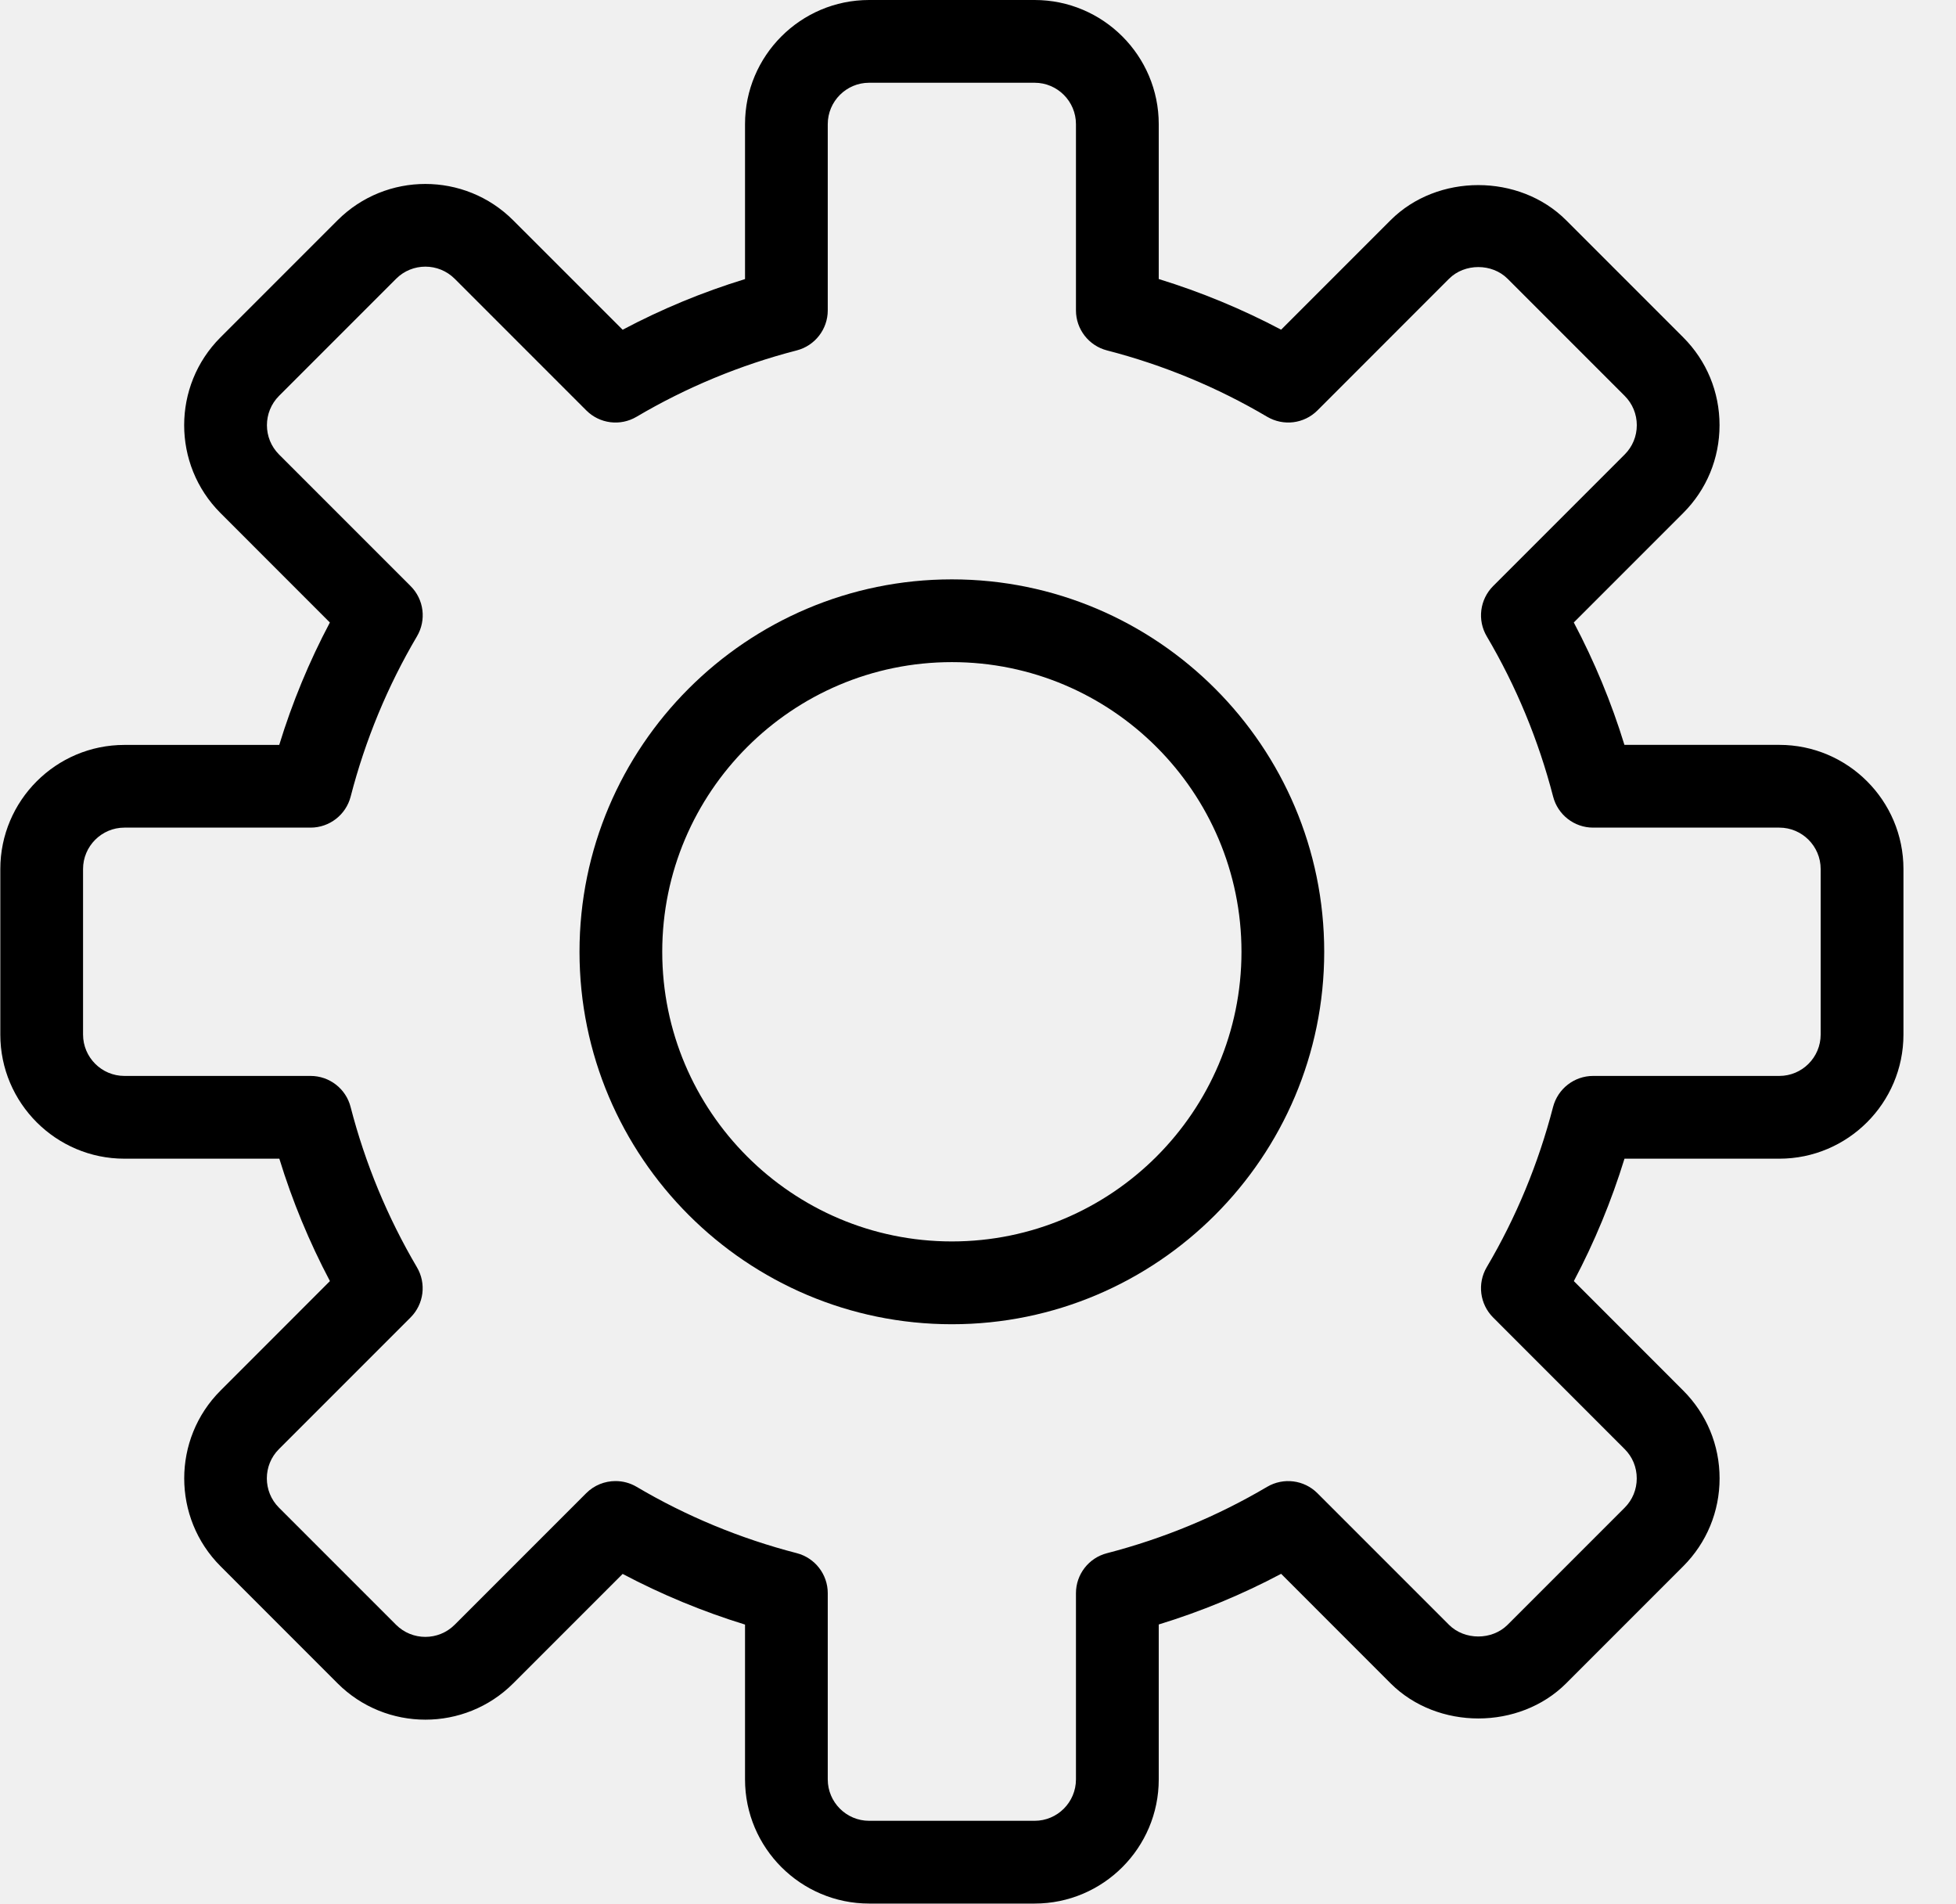
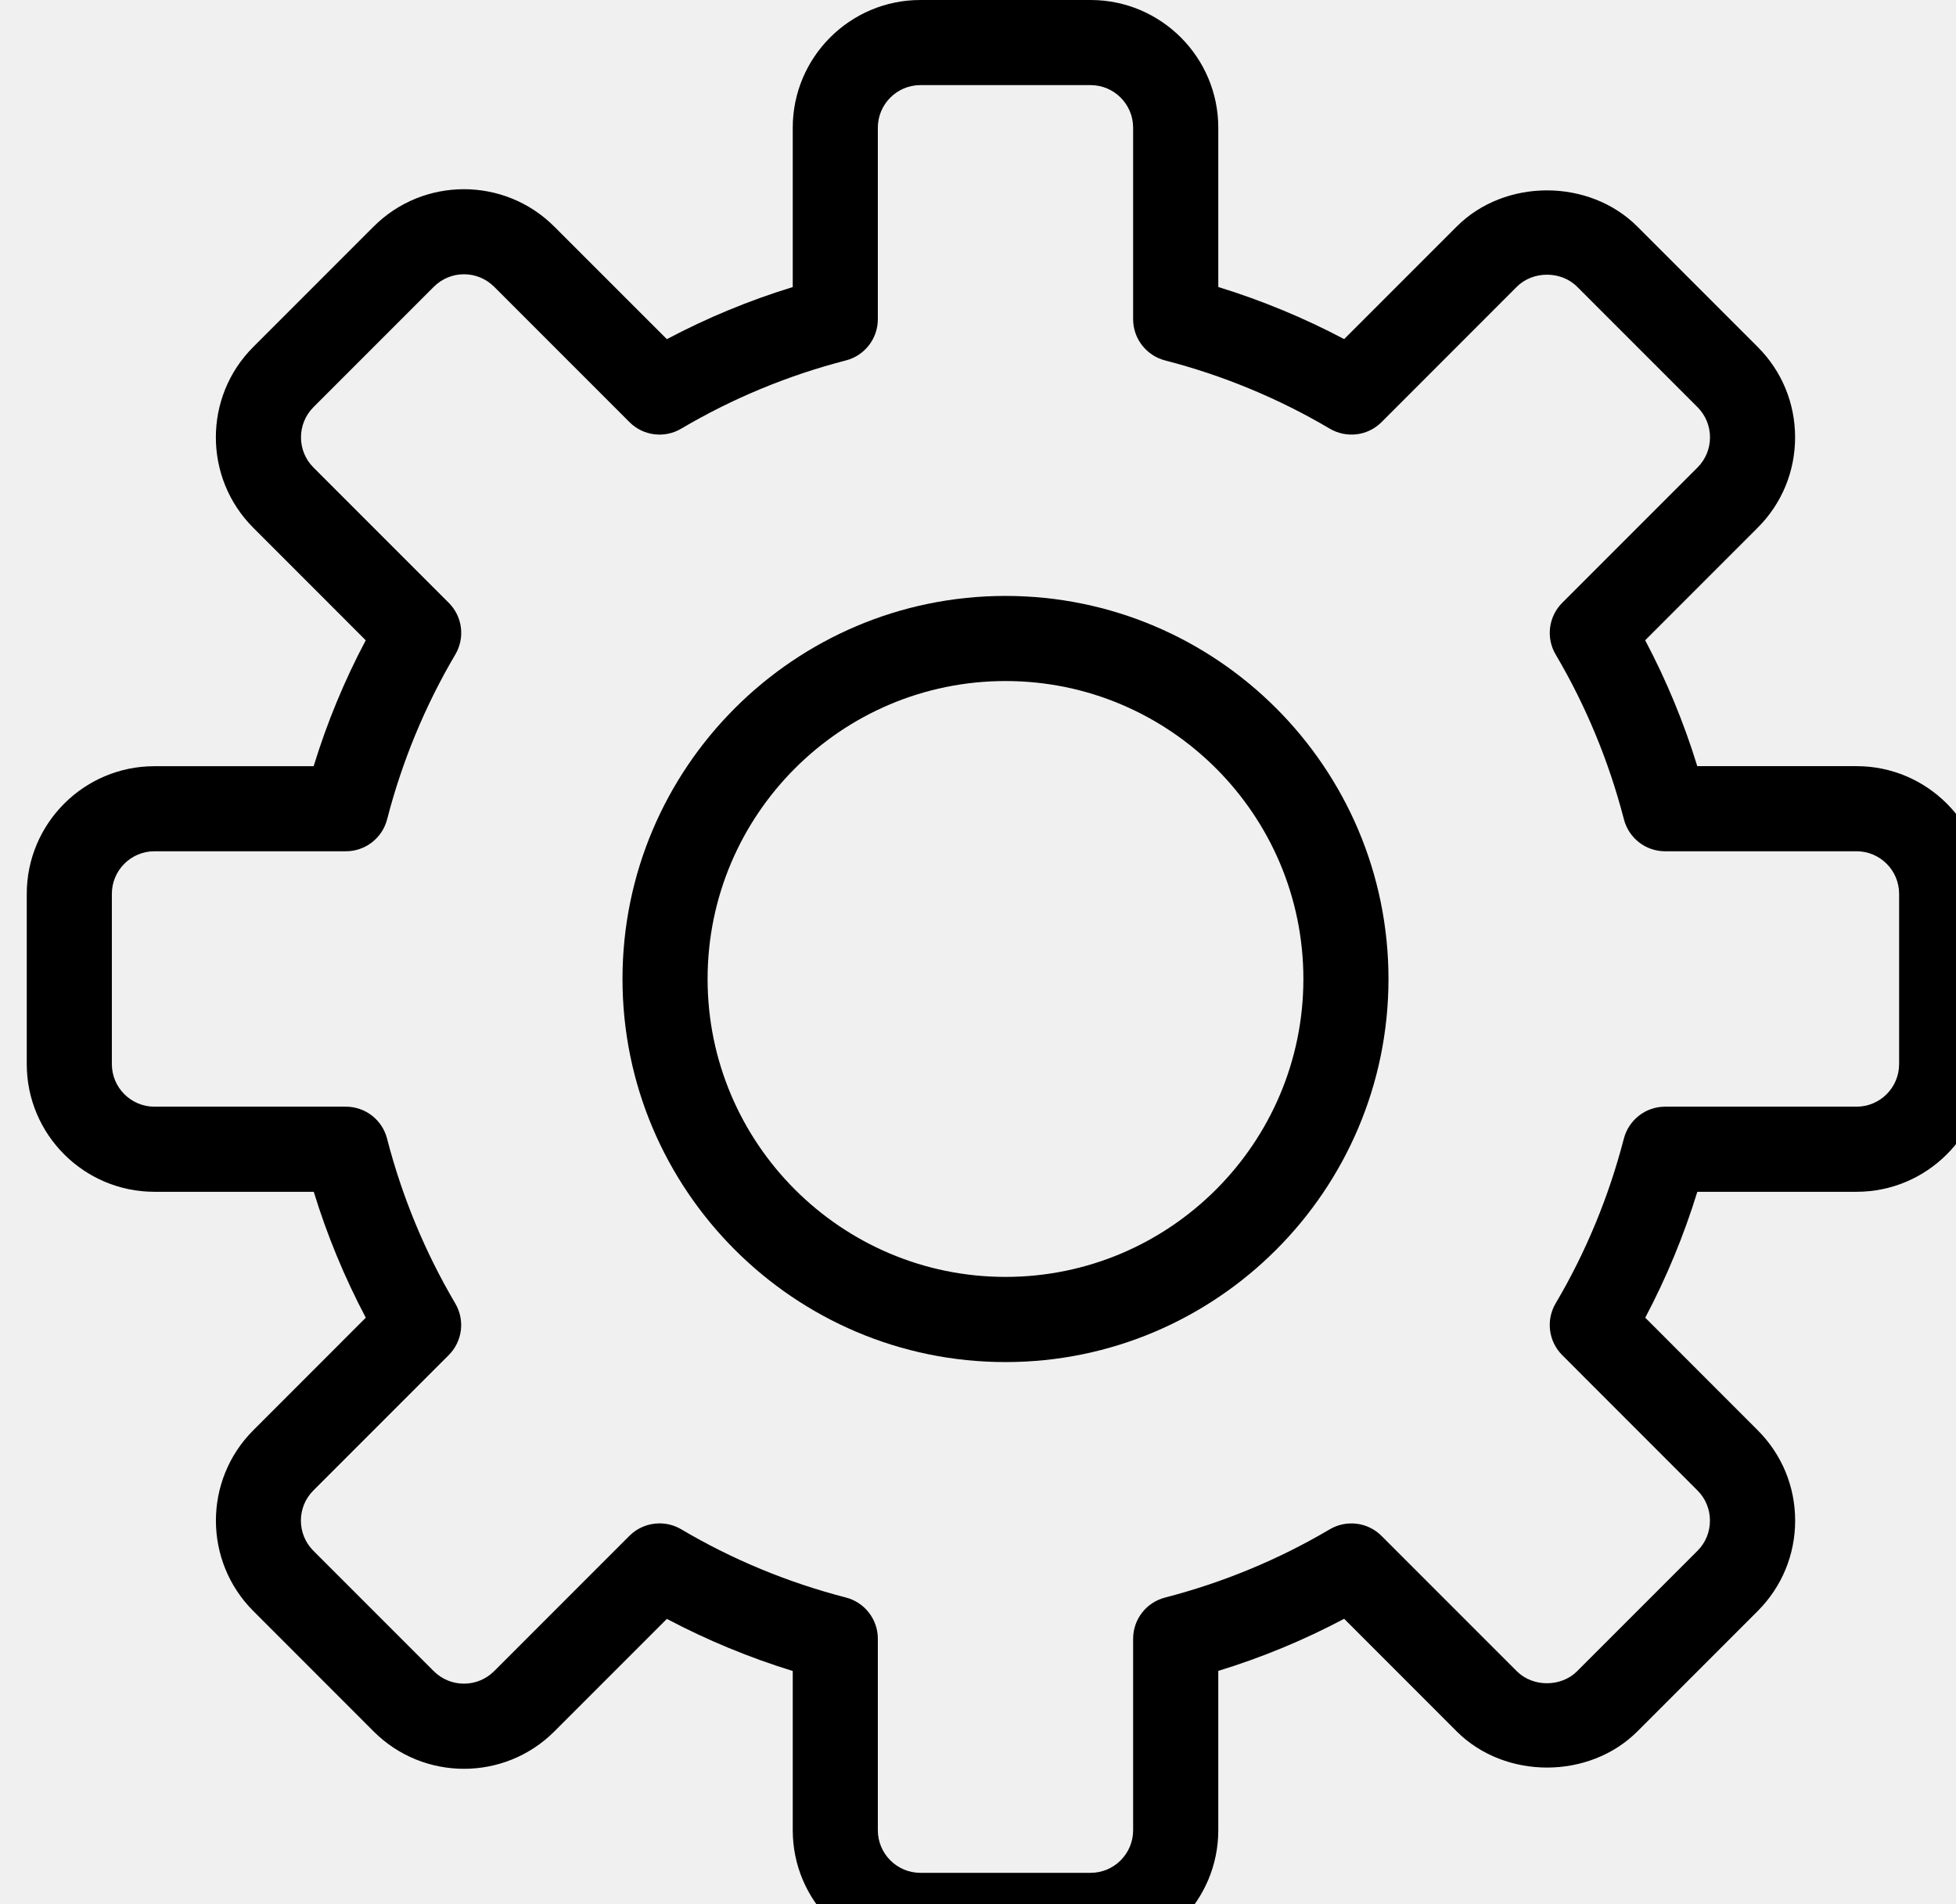
- <svg xmlns="http://www.w3.org/2000/svg" width="37" height="36" viewBox="0 0 37 36" fill="none">
+ <svg xmlns="http://www.w3.org/2000/svg" width="37" height="36" viewBox="0 0 35 35" fill="none">
  <g clip-path="url(#clip0)">
-     <path d="M33.658 14.087H30.728C30.482 13.285 30.16 12.51 29.77 11.772L31.84 9.702C32.283 9.259 32.527 8.669 32.527 8.041C32.527 7.413 32.283 6.823 31.84 6.38L29.625 4.165C28.74 3.28 27.19 3.278 26.304 4.165L24.234 6.235C23.496 5.845 22.721 5.524 21.919 5.277V2.348C21.919 1.053 20.865 0 19.571 0H16.44C15.146 0 14.093 1.053 14.093 2.348V5.278C13.29 5.524 12.516 5.845 11.778 6.236L9.707 4.166C8.791 3.25 7.301 3.25 6.385 4.166L4.17 6.381C3.255 7.296 3.255 8.786 4.17 9.702L6.24 11.773C5.849 12.51 5.528 13.286 5.282 14.088H2.353C1.059 14.088 0.006 15.141 0.006 16.436V19.566C0.006 20.86 1.059 21.913 2.353 21.913H5.284C5.53 22.715 5.851 23.49 6.241 24.228L4.171 26.299C3.256 27.214 3.256 28.704 4.171 29.62L6.386 31.836C7.302 32.751 8.792 32.751 9.708 31.836L11.778 29.766C12.516 30.156 13.291 30.477 14.093 30.724V33.652C14.093 34.947 15.147 36 16.441 36H19.572C20.866 36 21.919 34.947 21.919 33.652V30.722C22.722 30.476 23.497 30.155 24.234 29.764L26.304 31.835C27.192 32.722 28.741 32.72 29.626 31.835L31.841 29.62C32.283 29.177 32.528 28.587 32.528 27.959C32.528 27.331 32.283 26.742 31.841 26.299L29.771 24.228C30.161 23.491 30.482 22.715 30.729 21.913H33.658C34.952 21.913 36.006 20.86 36.006 19.565V16.435C36.006 15.14 34.952 14.087 33.658 14.087ZM34.44 19.565C34.44 19.996 34.09 20.348 33.658 20.348H30.136C29.779 20.348 29.468 20.59 29.378 20.935C29.101 22.003 28.68 23.023 28.123 23.965C27.942 24.273 27.992 24.664 28.244 24.916L30.732 27.405C30.88 27.552 30.961 27.749 30.961 27.959C30.961 28.17 30.88 28.366 30.732 28.514L28.518 30.728C28.223 31.023 27.704 31.023 27.409 30.728L24.921 28.24C24.669 27.987 24.277 27.938 23.969 28.119C23.028 28.675 22.009 29.097 20.94 29.374C20.595 29.462 20.353 29.774 20.353 30.13V33.652C20.353 34.083 20.003 34.435 19.571 34.435H16.44C16.009 34.435 15.658 34.083 15.658 33.652V30.13C15.658 29.774 15.416 29.462 15.071 29.373C14.003 29.097 12.983 28.675 12.041 28.118C11.917 28.045 11.78 28.01 11.643 28.01C11.44 28.01 11.24 28.088 11.089 28.239L8.6 30.728C8.294 31.033 7.798 31.033 7.492 30.728L5.277 28.513C4.971 28.207 4.971 27.71 5.277 27.405L7.766 24.916C8.019 24.663 8.068 24.272 7.886 23.965C7.331 23.023 6.908 22.004 6.632 20.935C6.544 20.59 6.232 20.348 5.875 20.348H2.353C1.922 20.348 1.571 19.996 1.571 19.565V16.435C1.571 16.004 1.922 15.652 2.353 15.652H5.875C6.232 15.652 6.544 15.41 6.633 15.065C6.909 13.997 7.331 12.977 7.887 12.035C8.069 11.727 8.02 11.336 7.767 11.084L5.278 8.595C4.973 8.29 4.973 7.793 5.278 7.487L7.493 5.272C7.799 4.966 8.295 4.967 8.601 5.272L11.09 7.761C11.342 8.014 11.733 8.064 12.041 7.882C12.983 7.326 14.002 6.903 15.071 6.627C15.416 6.538 15.658 6.226 15.658 5.87V2.348C15.658 1.917 16.009 1.565 16.44 1.565H19.571C20.003 1.565 20.353 1.917 20.353 2.348V5.87C20.353 6.226 20.595 6.538 20.94 6.627C22.009 6.903 23.029 7.326 23.97 7.882C24.278 8.063 24.669 8.015 24.922 7.761L27.41 5.272C27.705 4.977 28.224 4.977 28.518 5.272L30.733 7.487C30.88 7.634 30.962 7.832 30.962 8.041C30.962 8.251 30.88 8.448 30.733 8.595L28.244 11.084C27.992 11.337 27.942 11.728 28.124 12.035C28.68 12.977 29.102 13.996 29.379 15.065C29.468 15.41 29.779 15.652 30.136 15.652H33.658C34.09 15.652 34.44 16.004 34.44 16.435V19.565Z" fill="black" />
-     <path d="M18.006 10.957C14.122 10.957 10.962 14.117 10.962 18C10.962 21.883 14.122 25.044 18.006 25.044C21.89 25.044 25.049 21.883 25.049 18C25.049 14.117 21.89 10.957 18.006 10.957ZM18.006 23.478C14.985 23.478 12.527 21.021 12.527 18C12.527 14.979 14.985 12.522 18.006 12.522C21.026 12.522 23.484 14.979 23.484 18C23.484 21.021 21.026 23.478 18.006 23.478Z" fill="black" />
+     <path d="M33.658 14.087H30.728C30.482 13.285 30.16 12.51 29.77 11.772L31.84 9.702C32.283 9.259 32.527 8.669 32.527 8.041C32.527 7.413 32.283 6.823 31.84 6.38L29.625 4.165C28.74 3.28 27.19 3.278 26.304 4.165L24.234 6.235C23.496 5.845 22.721 5.524 21.919 5.277V2.348C21.919 1.053 20.865 0 19.571 0H16.44C15.146 0 14.093 1.053 14.093 2.348V5.278C13.29 5.524 12.516 5.845 11.778 6.236L9.707 4.166C8.791 3.25 7.301 3.25 6.385 4.166L4.17 6.381C3.255 7.296 3.255 8.786 4.17 9.702L6.24 11.773C5.849 12.51 5.528 13.286 5.282 14.088H2.353C1.059 14.088 0.006 15.141 0.006 16.436V19.566C0.006 20.86 1.059 21.913 2.353 21.913H5.284C5.53 22.715 5.851 23.49 6.241 24.228L4.171 26.299C3.256 27.214 3.256 28.704 4.171 29.62L6.386 31.836C7.302 32.751 8.792 32.751 9.708 31.836L11.778 29.766C12.516 30.156 13.291 30.477 14.093 30.724V33.652C14.093 34.947 15.147 36 16.441 36H19.572C20.866 36 21.919 34.947 21.919 33.652V30.722C22.722 30.476 23.497 30.155 24.234 29.764L26.304 31.835C27.192 32.722 28.741 32.72 29.626 31.835L31.841 29.62C32.283 29.177 32.528 28.587 32.528 27.959C32.528 27.331 32.283 26.742 31.841 26.299L29.771 24.228C30.161 23.491 30.482 22.715 30.729 21.913H33.658C34.952 21.913 36.006 20.86 36.006 19.565V16.435C36.006 15.14 34.952 14.087 33.658 14.087ZM34.44 19.565C34.44 19.996 34.09 20.348 33.658 20.348H30.136C29.779 20.348 29.468 20.59 29.378 20.935C29.101 22.003 28.68 23.023 28.123 23.965C27.942 24.273 27.992 24.664 28.244 24.916L30.732 27.405C30.88 27.552 30.961 27.749 30.961 27.959C30.961 28.17 30.88 28.366 30.732 28.514L28.518 30.728C28.223 31.023 27.704 31.023 27.409 30.728L24.921 28.24C24.669 27.987 24.277 27.938 23.969 28.119C23.028 28.675 22.009 29.097 20.94 29.374C20.595 29.462 20.353 29.774 20.353 30.13V33.652C20.353 34.083 20.003 34.435 19.571 34.435H16.44C16.009 34.435 15.658 34.083 15.658 33.652V30.13C15.658 29.774 15.416 29.462 15.071 29.373C14.003 29.097 12.983 28.675 12.041 28.118C11.917 28.045 11.78 28.01 11.643 28.01C11.44 28.01 11.24 28.088 11.089 28.239L8.6 30.728C8.294 31.033 7.798 31.033 7.492 30.728L5.277 28.513C4.971 28.207 4.971 27.71 5.277 27.405L7.766 24.916C8.019 24.663 8.068 24.272 7.886 23.965C7.331 23.023 6.908 22.004 6.632 20.935C6.544 20.59 6.232 20.348 5.875 20.348H2.353C1.922 20.348 1.571 19.996 1.571 19.565V16.435C1.571 16.004 1.922 15.652 2.353 15.652H5.875C6.232 15.652 6.544 15.41 6.633 15.065C6.909 13.997 7.331 12.977 7.887 12.035C8.069 11.727 8.02 11.336 7.767 11.084L5.278 8.595C4.973 8.29 4.973 7.793 5.278 7.487L7.493 5.272C7.799 4.966 8.295 4.967 8.601 5.272L11.09 7.761C11.342 8.014 11.733 8.064 12.041 7.882C12.983 7.326 14.002 6.903 15.071 6.627C15.416 6.538 15.658 6.226 15.658 5.87V2.348C15.658 1.917 16.009 1.565 16.44 1.565H19.571C20.003 1.565 20.353 1.917 20.353 2.348V5.87C20.353 6.226 20.595 6.538 20.94 6.627C22.009 6.903 23.029 7.326 23.97 7.882C24.278 8.063 24.669 8.015 24.922 7.761L27.41 5.272C27.705 4.977 28.224 4.977 28.518 5.272L30.733 7.487C30.88 7.634 30.962 7.832 30.962 8.041C30.962 8.251 30.88 8.448 30.733 8.595L28.244 11.084C27.992 11.337 27.942 11.728 28.124 12.035C28.68 12.977 29.102 13.996 29.379 15.065C29.468 15.41 29.779 15.652 30.136 15.652H33.658C34.09 15.652 34.44 16.004 34.44 16.435V19.565Z" fill="currentColor" />
+     <path d="M18.006 10.957C14.122 10.957 10.962 14.117 10.962 18C10.962 21.883 14.122 25.044 18.006 25.044C21.89 25.044 25.049 21.883 25.049 18C25.049 14.117 21.89 10.957 18.006 10.957ZM18.006 23.478C14.985 23.478 12.527 21.021 12.527 18C12.527 14.979 14.985 12.522 18.006 12.522C21.026 12.522 23.484 14.979 23.484 18C23.484 21.021 21.026 23.478 18.006 23.478Z" fill="currentColor" />
  </g>
  <defs>
    <clipPath id="clip0">
      <rect width="36" height="36" fill="white" transform="translate(0.00561523)" />
    </clipPath>
  </defs>
</svg>
